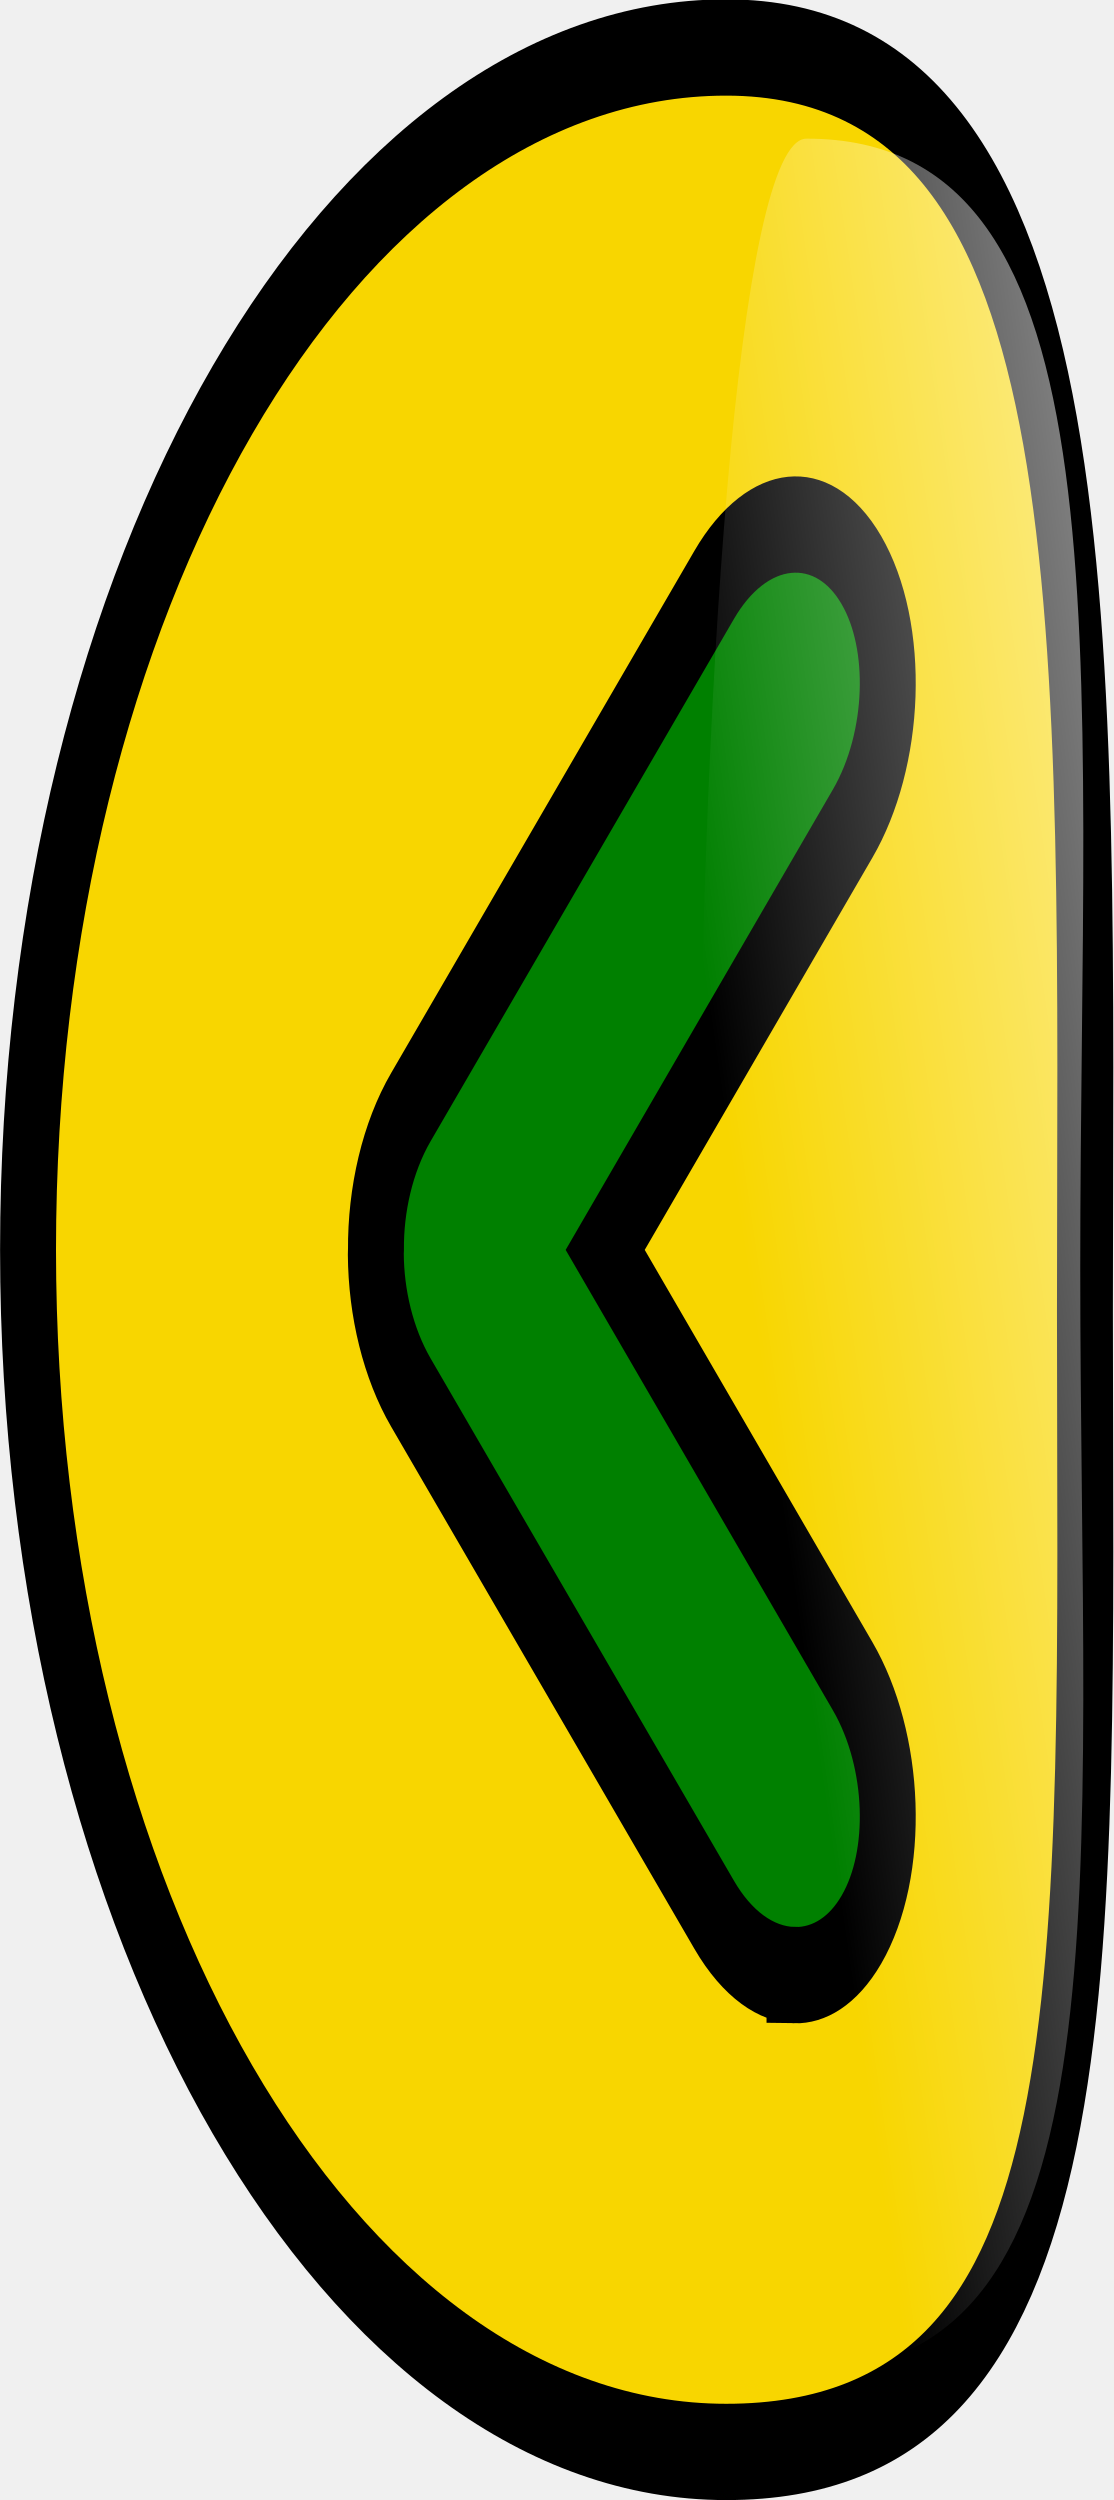
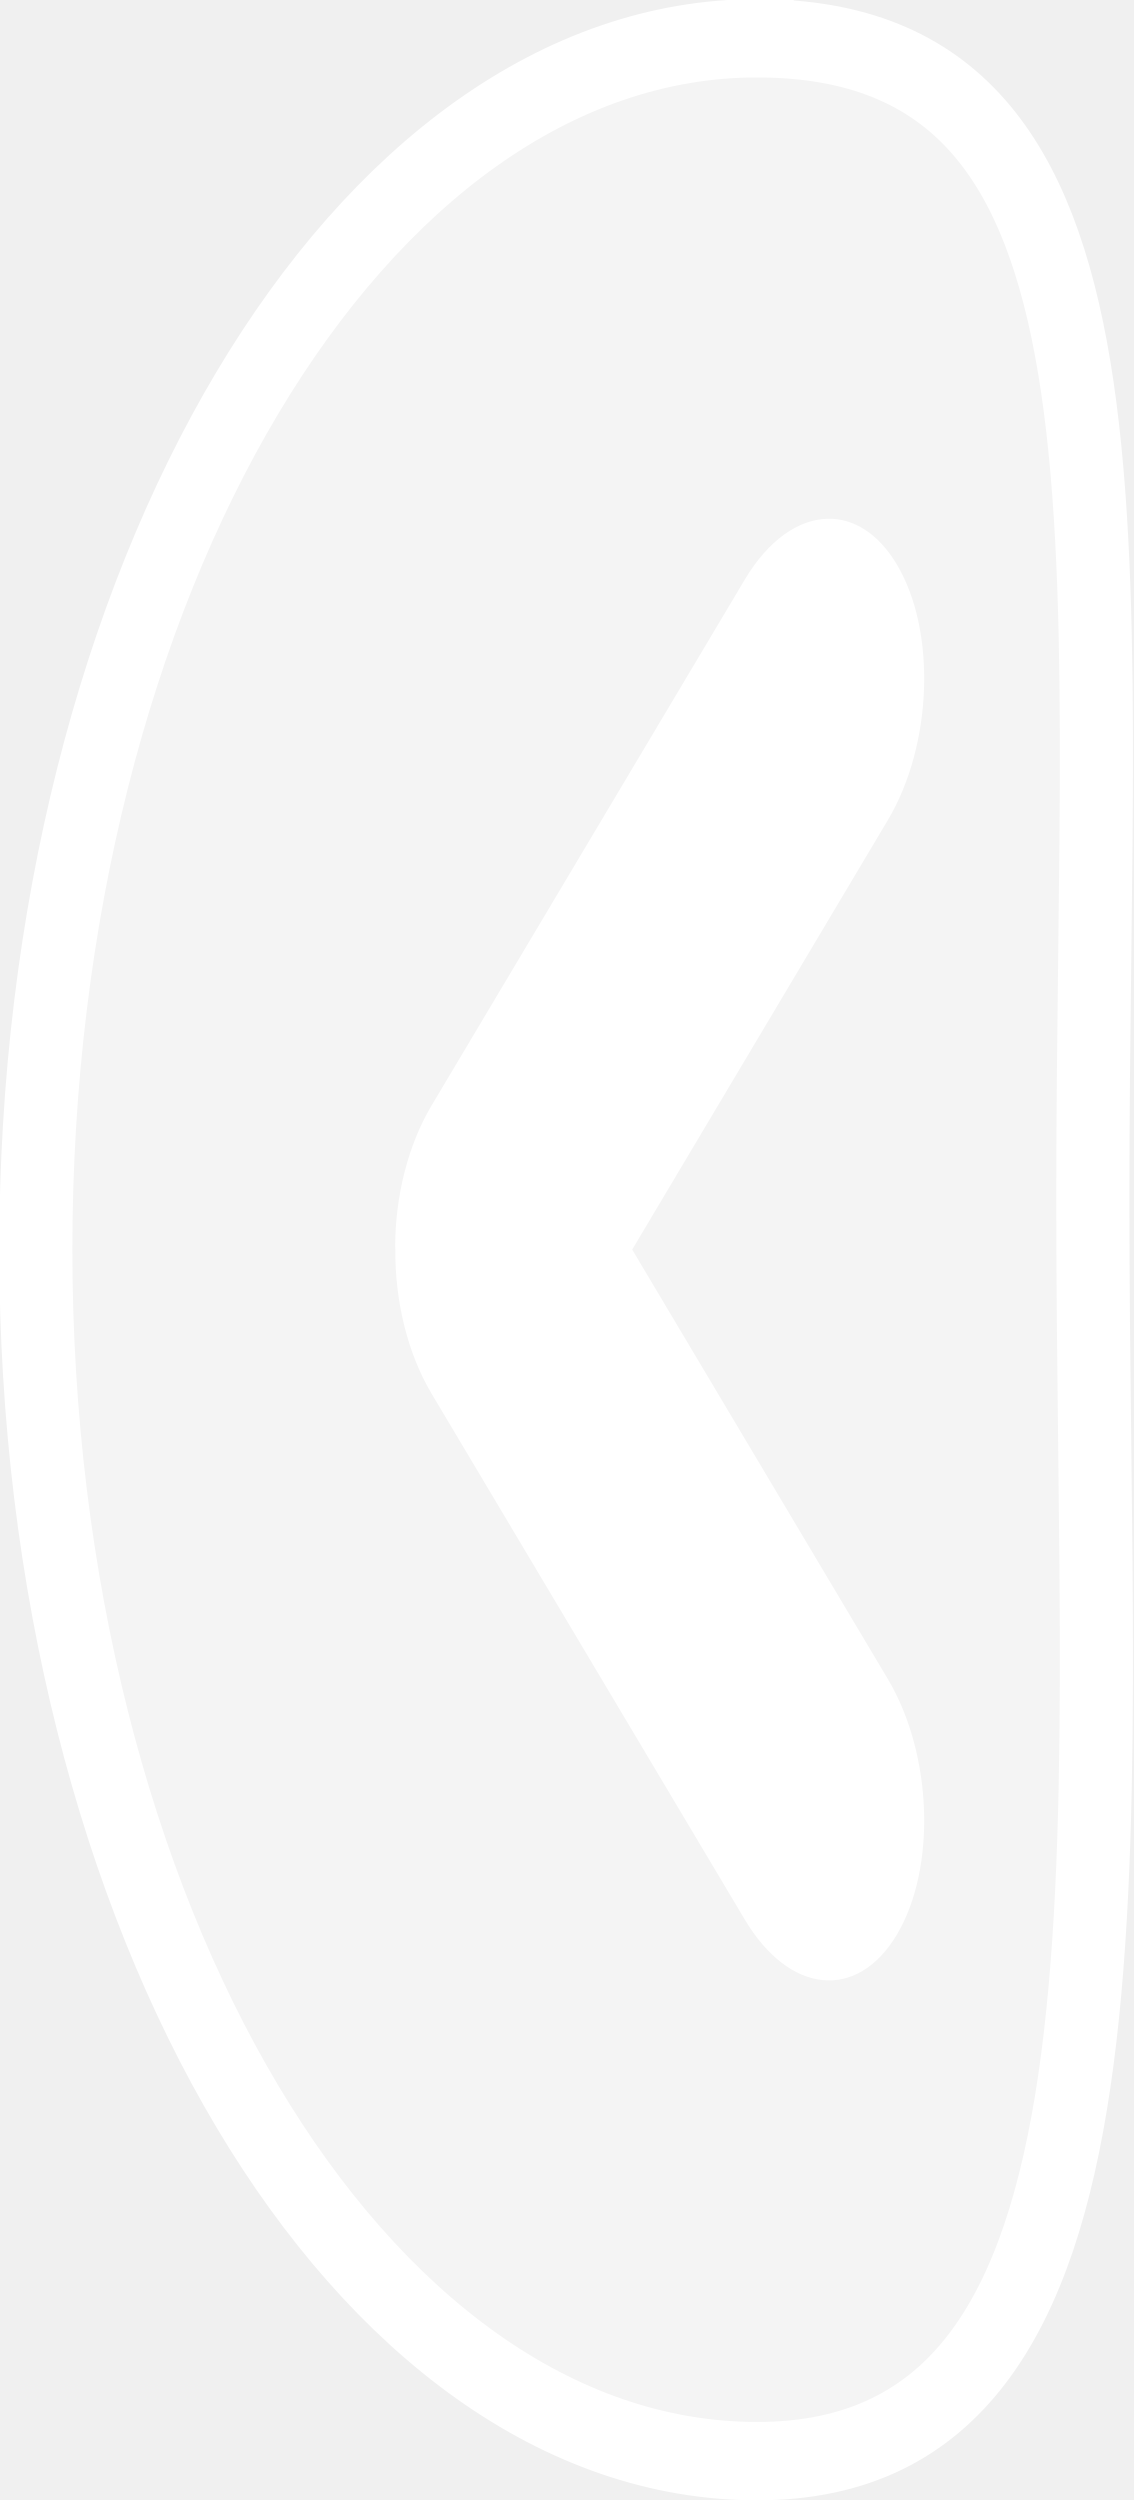
- <svg xmlns="http://www.w3.org/2000/svg" xmlns:xlink="http://www.w3.org/1999/xlink" width="29.611" height="66.491" id="svg4211" version="1.1">
+ <svg xmlns="http://www.w3.org/2000/svg" xmlns:xlink="http://www.w3.org/1999/xlink" width="29.946" height="66.065" id="svg4211" version="1.1">
  <defs id="defs4213">
    <linearGradient xlink:href="#linearGradient2806" id="linearGradient19936" gradientUnits="userSpaceOnUse" gradientTransform="matrix(0.196489,0,0,0.196489,405.6821,137.4109)" x1="274.818" y1="284.71" x2="324.224" y2="480.464" />
    <linearGradient id="linearGradient2806">
      <stop style="stop-color:white;stop-opacity:1;" offset="0" id="stop2808" />
      <stop style="stop-color:white;stop-opacity:0;" offset="1" id="stop2810" />
    </linearGradient>
    <linearGradient id="linearGradient2806-3-7">
      <stop style="stop-color:white;stop-opacity:1;" offset="0" id="stop2808-8-1" />
      <stop style="stop-color:white;stop-opacity:0;" offset="1" id="stop2810-4-9" />
    </linearGradient>
    <linearGradient xlink:href="#linearGradient2806-6" id="linearGradient20738" gradientUnits="userSpaceOnUse" gradientTransform="matrix(0.196489,0,0,0.196489,405.6888,368.254)" x1="274.818" y1="284.71" x2="324.224" y2="480.464" />
    <linearGradient id="linearGradient2806-6">
      <stop style="stop-color:white;stop-opacity:1;" offset="0" id="stop2808-0" />
      <stop style="stop-color:white;stop-opacity:0;" offset="1" id="stop2810-8" />
    </linearGradient>
    <linearGradient xlink:href="#linearGradient2806-7" id="linearGradient15060" gradientUnits="userSpaceOnUse" gradientTransform="matrix(0.196491,0,0,0.196491,405.5672,60.31542)" x1="274.818" y1="284.71" x2="324.224" y2="480.464" />
    <linearGradient id="linearGradient2806-7">
      <stop style="stop-color:white;stop-opacity:1;" offset="0" id="stop2808-3" />
      <stop style="stop-color:white;stop-opacity:0;" offset="1" id="stop2810-5" />
    </linearGradient>
    <linearGradient xlink:href="#linearGradient2806-0" id="linearGradient2382" gradientUnits="userSpaceOnUse" gradientTransform="matrix(0.196491,0,0,0.196491,405.7067,290.849)" x1="274.818" y1="284.71" x2="324.224" y2="480.464" />
    <linearGradient id="linearGradient2806-0">
      <stop style="stop-color:white;stop-opacity:1;" offset="0" id="stop2808-9" />
      <stop style="stop-color:white;stop-opacity:0;" offset="1" id="stop2810-2" />
    </linearGradient>
    <linearGradient xlink:href="#linearGradient2806-72" id="linearGradient2422" gradientUnits="userSpaceOnUse" gradientTransform="matrix(0.196491,0,0,0.196491,568.7056,290.9714)" x1="274.818" y1="284.71" x2="324.224" y2="480.464" />
    <linearGradient id="linearGradient2806-72">
      <stop style="stop-color:white;stop-opacity:1;" offset="0" id="stop2808-7" />
      <stop style="stop-color:white;stop-opacity:0;" offset="1" id="stop2810-59" />
    </linearGradient>
    <linearGradient xlink:href="#linearGradient2806-5" id="linearGradient2407" gradientUnits="userSpaceOnUse" gradientTransform="matrix(0.196489,0,0,0.196489,489.2393,290.7317)" x1="274.818" y1="284.71" x2="324.224" y2="480.464" />
    <linearGradient id="linearGradient2806-5">
      <stop style="stop-color:white;stop-opacity:1;" offset="0" id="stop2808-35" />
      <stop style="stop-color:white;stop-opacity:0;" offset="1" id="stop2810-9" />
    </linearGradient>
-     <linearGradient y2="480.464" x2="324.224" y1="284.71" x1="274.818" gradientTransform="matrix(0.196489,0,0,0.196489,489.2393,290.7317)" gradientUnits="userSpaceOnUse" id="linearGradient4588" xlink:href="#linearGradient2806-5" />
    <linearGradient xlink:href="#linearGradient2806-64" id="linearGradient4395" gradientUnits="userSpaceOnUse" gradientTransform="matrix(0.122817,0,0,0.122817,678.8551,357.771)" x1="274.818" y1="284.71" x2="324.224" y2="480.464" />
    <linearGradient id="linearGradient2806-64">
      <stop style="stop-color:white;stop-opacity:1;" offset="0" id="stop2808-04" />
      <stop style="stop-color:white;stop-opacity:0;" offset="1" id="stop2810-6" />
    </linearGradient>
+     <linearGradient xlink:href="#linearGradient2806-3" id="linearGradient3655" gradientUnits="userSpaceOnUse" gradientTransform="matrix(0.1924709,0,0,0.122817,522.4887,141.7489)" x1="274.818" y1="284.71" x2="324.224" y2="480.464" />
+     <linearGradient id="linearGradient2806-3">
+       <stop style="stop-color:white;stop-opacity:1;" offset="0" id="stop2808-79" />
+       <stop style="stop-color:white;stop-opacity:0;" offset="1" id="stop2810-27" />
+     </linearGradient>
  </defs>
-   <g id="layer1" transform="translate(-678.864,-362.977)">
-     <g style="stroke-width:2;stroke-miterlimit:4;stroke-dasharray:none;display:inline" id="LEVEL_DOWN" transform="matrix(0,1.025366,-0.9284124,0,435.4115,-265.2865)">
-       <g transform="matrix(1.559033,0,0,1,-483.4254,-699.0057)" id="g3619" style="stroke-width:1.602;stroke-miterlimit:4;stroke-dasharray:none">
-         <path style="fill:#008000;fill-opacity:1;stroke-width:14.728;stroke-linecap:round;stroke-miterlimit:4;stroke-dasharray:none" id="path3621" d="m -157.48,322.088 c 0,56.734 -75.345,102.726 -168.287,102.726 -92.943,0 -168.287,-45.992 -168.287,-102.726 0,-56.734 75.345,-102.726 168.287,-102.726 92.943,0 168.287,45.992 168.287,102.726 z" transform="matrix(-0.1087594,0,0,0.1087594,688.405,382.4113)" />
-         <path style="fill:#f8d600;fill-opacity:1;stroke:#000000;stroke-width:1.602;stroke-linecap:round;stroke-miterlimit:4;stroke-dasharray:none" d="m 743.888,415.978 c 0,-11.041 -7.92,-10.277 -18.961,-10.277 -11.041,0 -21.043,-0.764 -21.043,10.277 0,11.041 8.963,20 20.004,20 11.041,0 20,-8.959 20,-20 z m -7.933,-1.957 c -0.009,0.807 -0.348,1.646 -1.006,2.303 l -8.685,8.685 c -0.657,0.657 -1.496,0.997 -2.303,1.006 -0.024,2.6e-4 -0.049,-0.003 -0.073,-0.004 -0.829,0.011 -1.699,-0.325 -2.376,-1.002 l -8.685,-8.685 c -1.237,-1.237 -1.349,-3.118 -0.249,-4.218 1.1,-1.1 2.981,-0.988 4.218,0.249 l 7.093,7.089 7.093,-7.089 c 1.237,-1.237 3.118,-1.349 4.218,-0.249 0.515,0.515 0.764,1.203 0.756,1.915 z" id="path3623" />
-         <path style="fill:url(#linearGradient4395);fill-opacity:1;stroke-width:1.602;stroke-linecap:round;stroke-miterlimit:4;stroke-dasharray:none" d="m 742.567,413.681 c 0.041,4.328 -37.161,3.93 -37.166,0 -0.012,-9.341 8.533,-7.846 18.791,-7.846 10.258,0 18.286,-1.492 18.375,7.846 z" id="path3625" />
-       </g>
+   <g id="layer1" transform="translate(-483.1836,-391.4798)">
+     <g style="display:inline;stroke-width:2;stroke-miterlimit:4;stroke-dasharray:none" id="LEVEL_UP" transform="matrix(0,1.021295,0.9531982,0,312.4524,-181.2432)">
+       <path id="path3631" d="m 561.772,200.107 c 0,11.041 12.744,9.304 30.046,9.304 17.303,0 32.645,1.736 32.645,-9.304 0,-11.041 -14.046,-20 -31.349,-20 -17.303,0 -31.343,8.959 -31.343,20 z" style="fill:#ffffff;fill-opacity:0.247;stroke:#ffffff;stroke-width:2.027;stroke-linecap:round;stroke-miterlimit:4;stroke-dasharray:none;stroke-opacity:1" />
+     </g>
+     <g style="display:inline;stroke-width:2;stroke-miterlimit:4;stroke-dasharray:none" id="LEVEL_UP-3" transform="matrix(0,1.021295,0.9531982,0,352.4524,-181.2432)">
+       <path id="path3631-6" d="m 574.204,160.1 c 0.014,-0.807 0.546,-1.646 1.576,-2.303 l 13.611,-8.685 c 1.03,-0.657 2.344,-0.997 3.609,-1.006 0.038,-2.6e-4 0.076,0.004 0.114,0.004 1.299,-0.011 2.662,0.325 3.723,1.002 l 13.611,8.685 c 1.939,1.237 2.114,3.118 0.391,4.218 -1.723,1.1 -4.671,0.988 -6.61,-0.249 l -11.115,-7.089 -11.115,7.089 c -1.939,1.237 -4.887,1.349 -6.61,0.249 -0.808,-0.515 -1.198,-1.203 -1.185,-1.915 z" style="fill:#ffffff;fill-opacity:1;stroke:none;stroke-width:2;stroke-linecap:round;stroke-miterlimit:4;stroke-dasharray:none" />
    </g>
  </g>
</svg>
